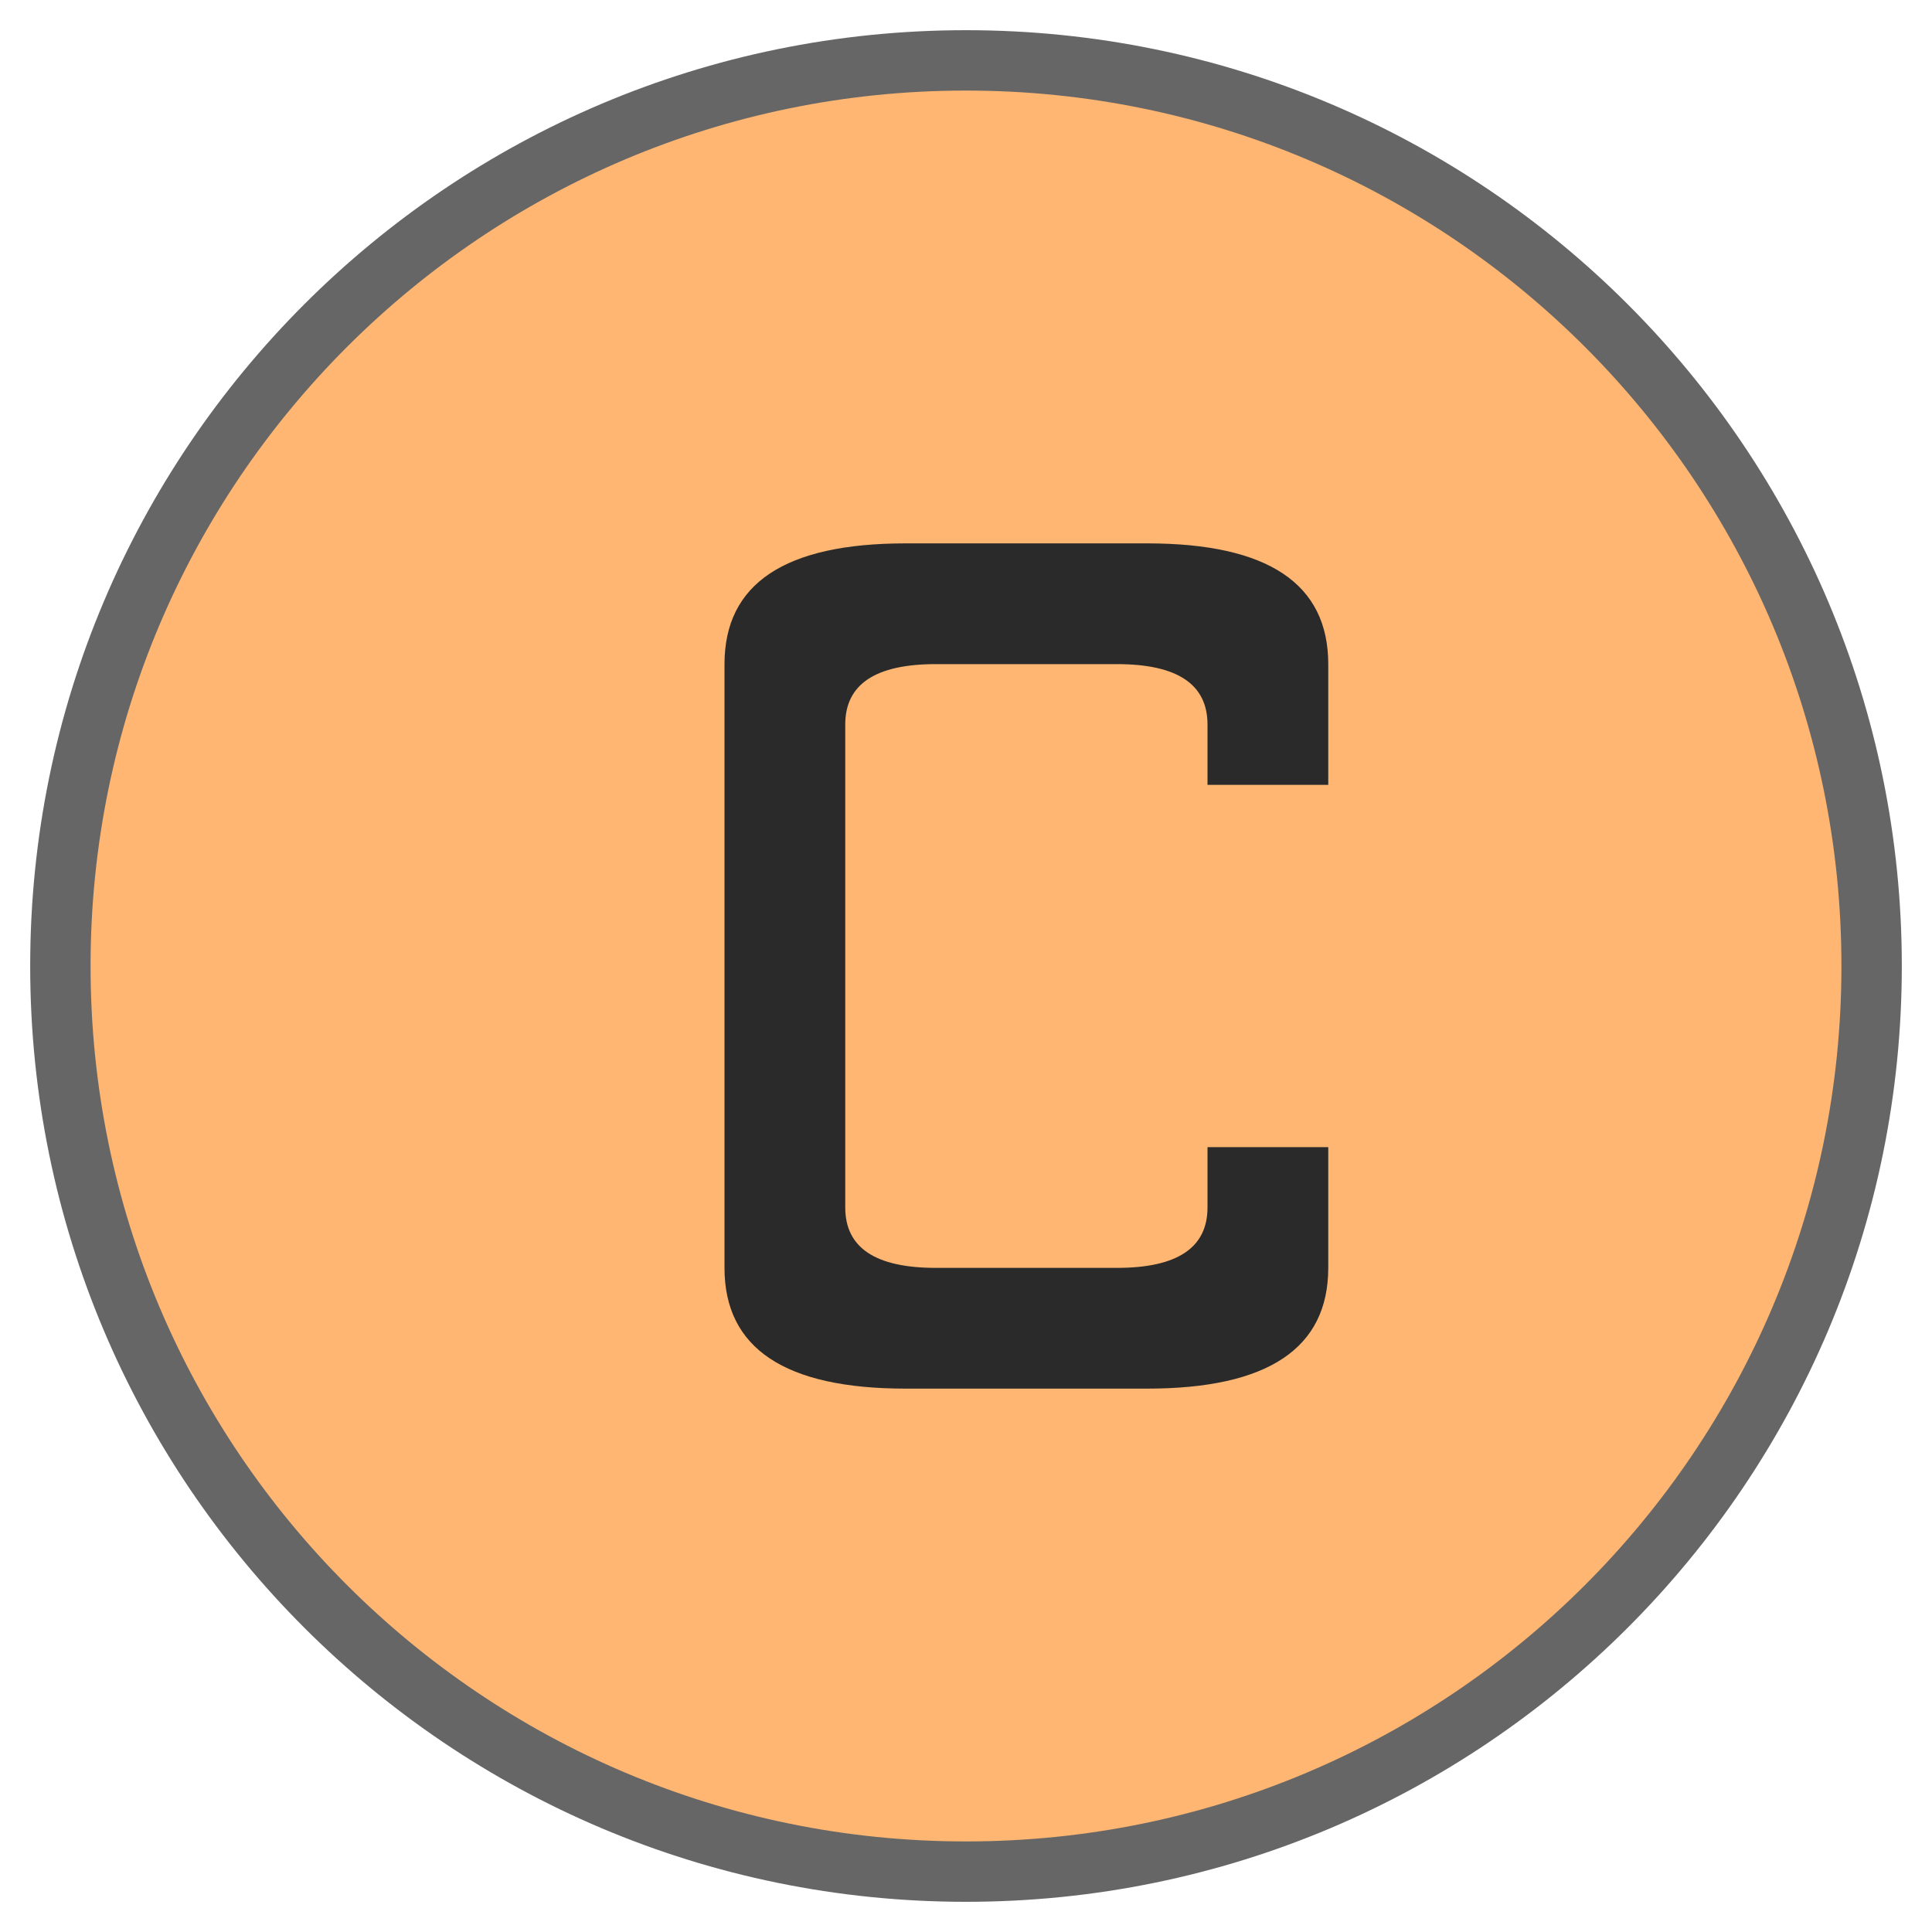
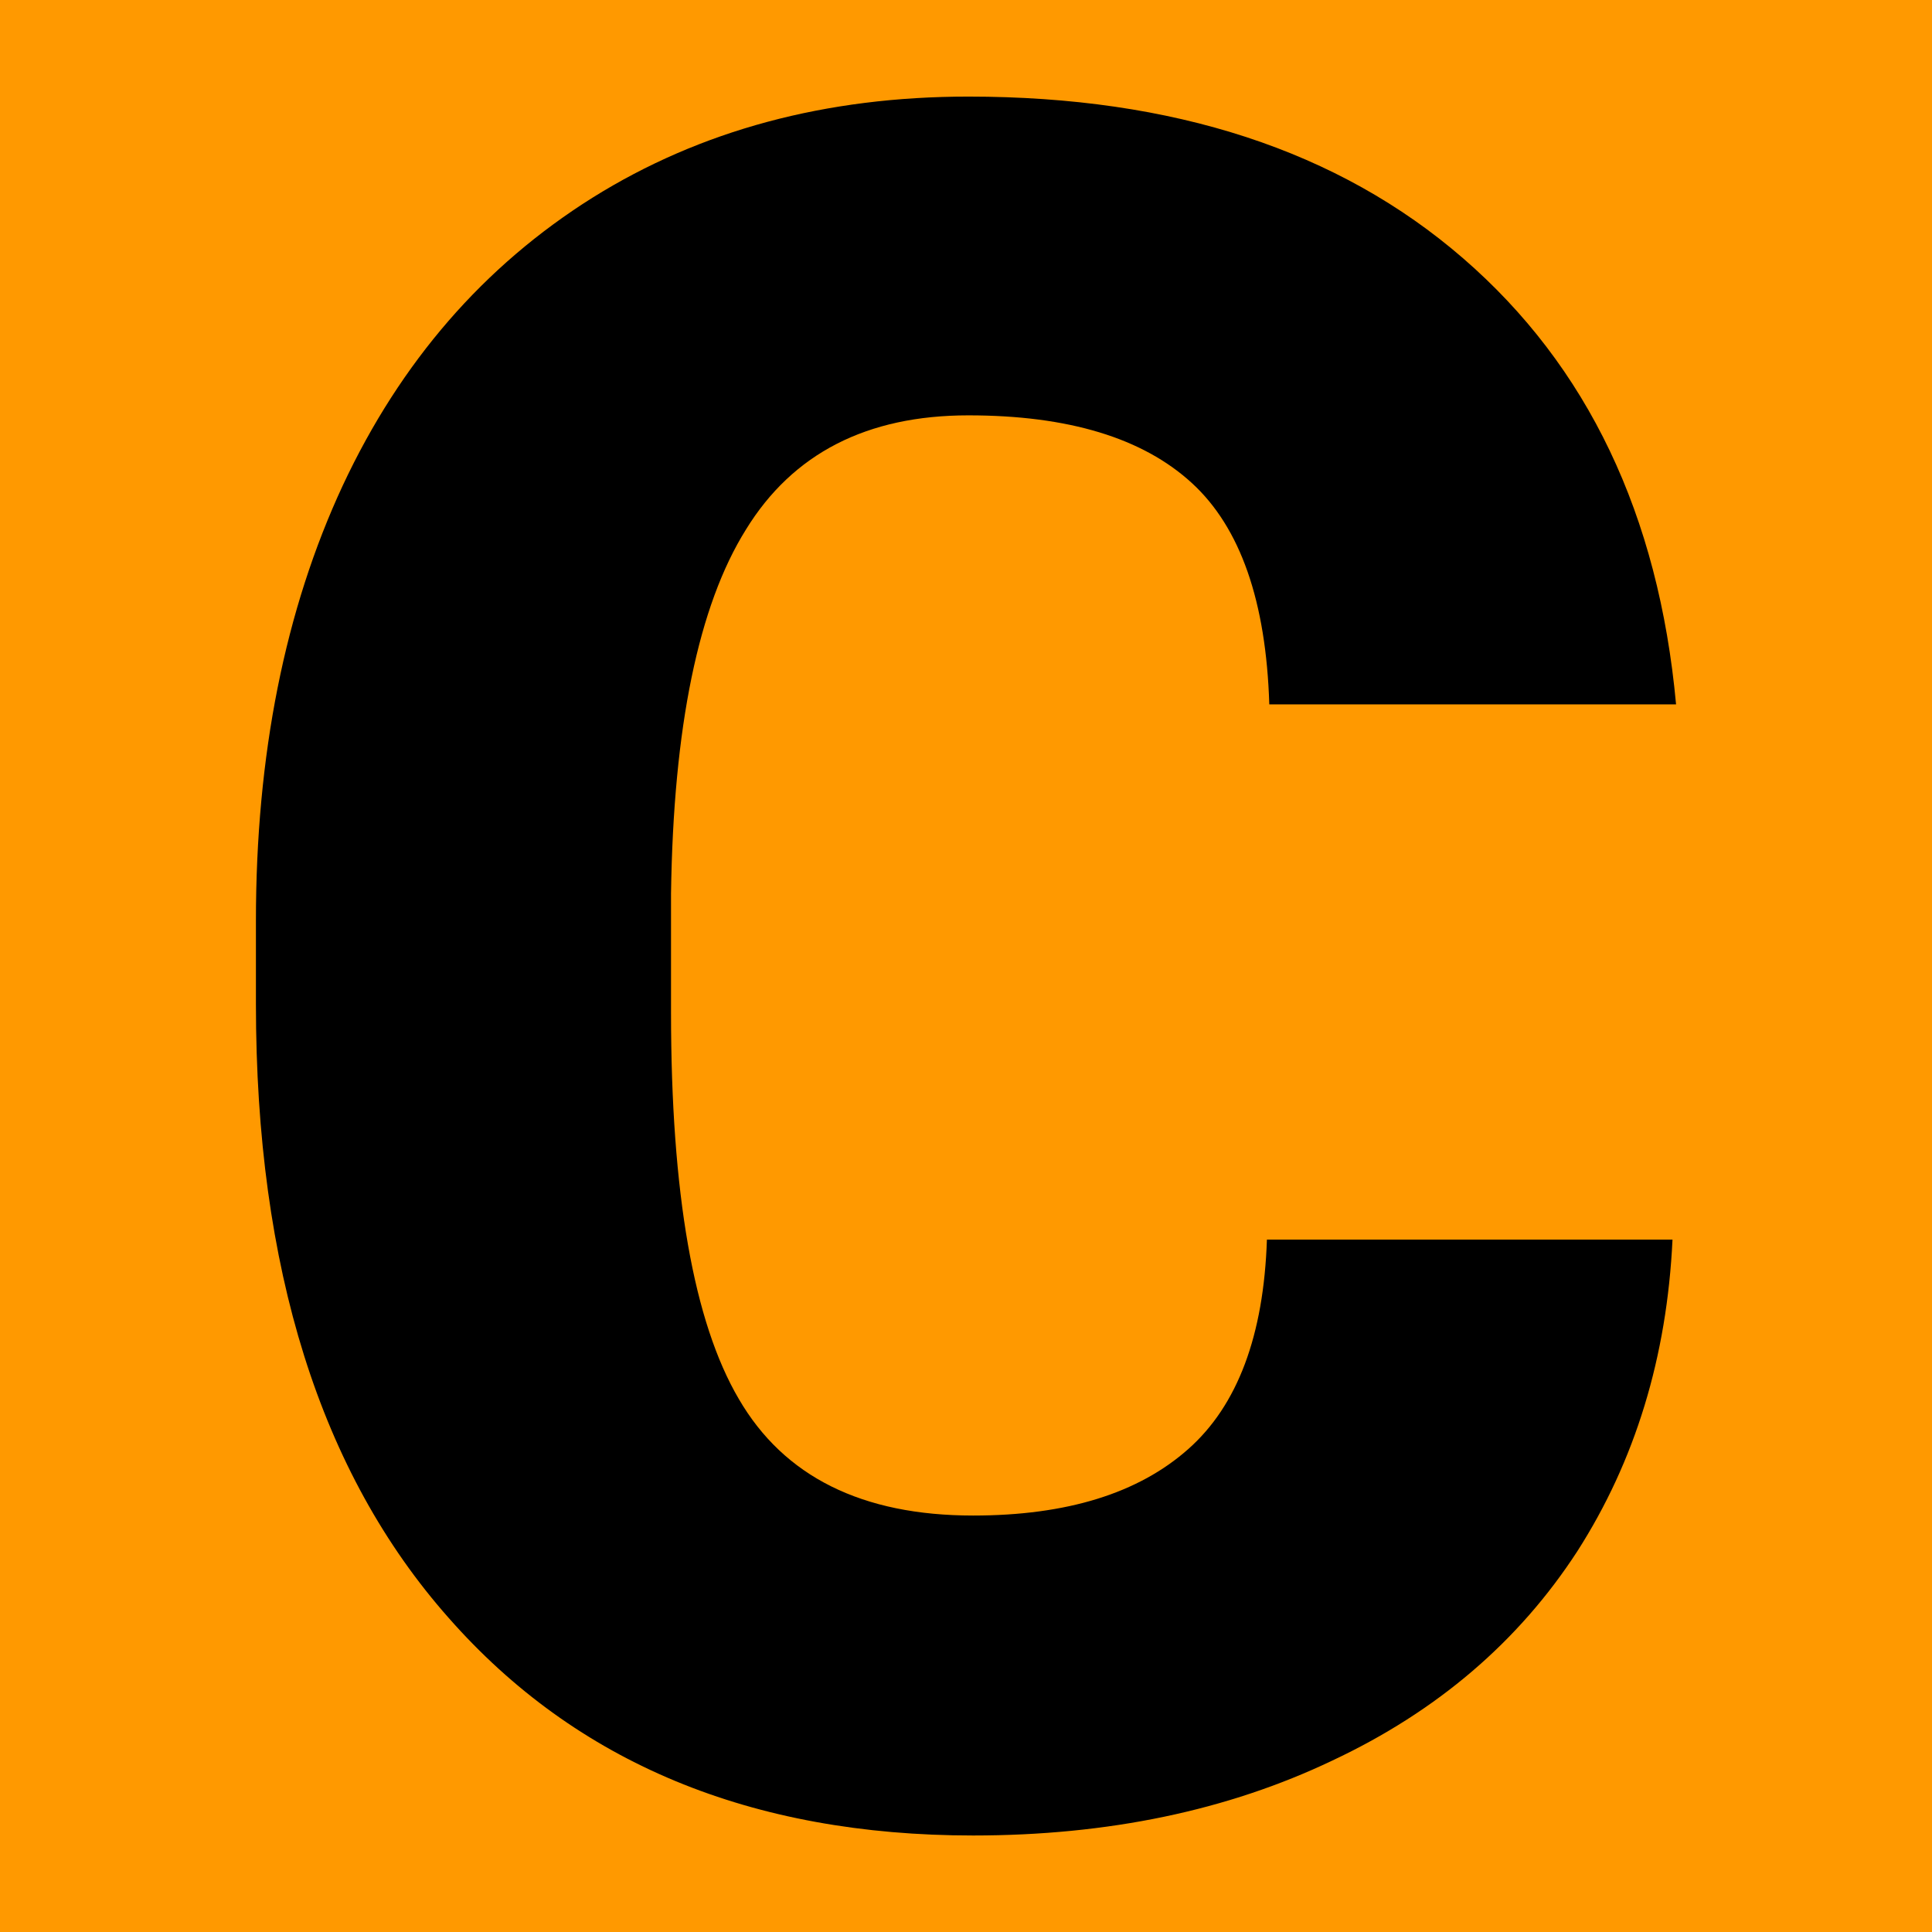
- <svg xmlns="http://www.w3.org/2000/svg" width="16" height="16" viewBox="0 0 16 16">
-   <circle cx="8" cy="8" r="7.5" fill="#FEB672" stroke="#666666" stroke-width="0.5" />
-   <path d="M11 5.5              q0 -1 -1.5 -1              h-2              q-1.5 0 -1.5 1              v5              q0 1 1.5 1              h2              q1.5 0 1.5 -1              v-1              h-1              v0.5              q0 0.5 -0.75 0.5              h-1.5              q-0.75 0 -0.75 -0.5              v-4              q0 -0.5 0.75 -0.5              h1.5              q0.75 0 0.75 0.5              v0.5              h1              v-1" fill="#2A2A2A" />
+ <svg xmlns="http://www.w3.org/2000/svg" version="1.1" viewBox="0 0 200 200">
+   <rect width="200" height="200" fill="url('#gradient')" />
+   <defs>
+     <linearGradient id="gradient" gradientTransform="rotate(45 0.5 0.5)">
+       <stop offset="0%" stop-color="#ff9900" />
+       <stop offset="100%" stop-color="#ff9900" />
+     </linearGradient>
+   </defs>
+   <g>
+     <g fill="#000000" transform="matrix(12.31263,0,0,12.31263,18.24355,187.547)" stroke="#dccf90" stroke-width="0">
+       <path d="M9.17-4.81L12.58-4.81Q12.51-3.33 11.78-2.19Q11.04-1.05 9.72-0.43Q8.40 0.20 6.70 0.20L6.70 0.20Q3.90 0.20 2.29-1.63Q0.67-3.46 0.67-6.79L0.67-6.79L0.67-7.49Q0.67-9.58 1.40-11.15Q2.13-12.71 3.50-13.57Q4.86-14.42 6.66-14.42L6.66-14.42Q9.25-14.42 10.82-13.06Q12.39-11.70 12.61-9.31L12.61-9.31L9.19-9.31Q9.15-10.61 8.54-11.17Q7.92-11.74 6.66-11.74L6.66-11.74Q5.38-11.74 4.79-10.78Q4.19-9.82 4.16-7.72L4.16-7.72L4.16-6.72Q4.16-4.44 4.73-3.47Q5.30-2.49 6.70-2.49L6.70-2.49Q7.88-2.49 8.51-3.05Q9.13-3.60 9.17-4.81L9.17-4.81Z" />
+     </g>
+   </g>
</svg>
